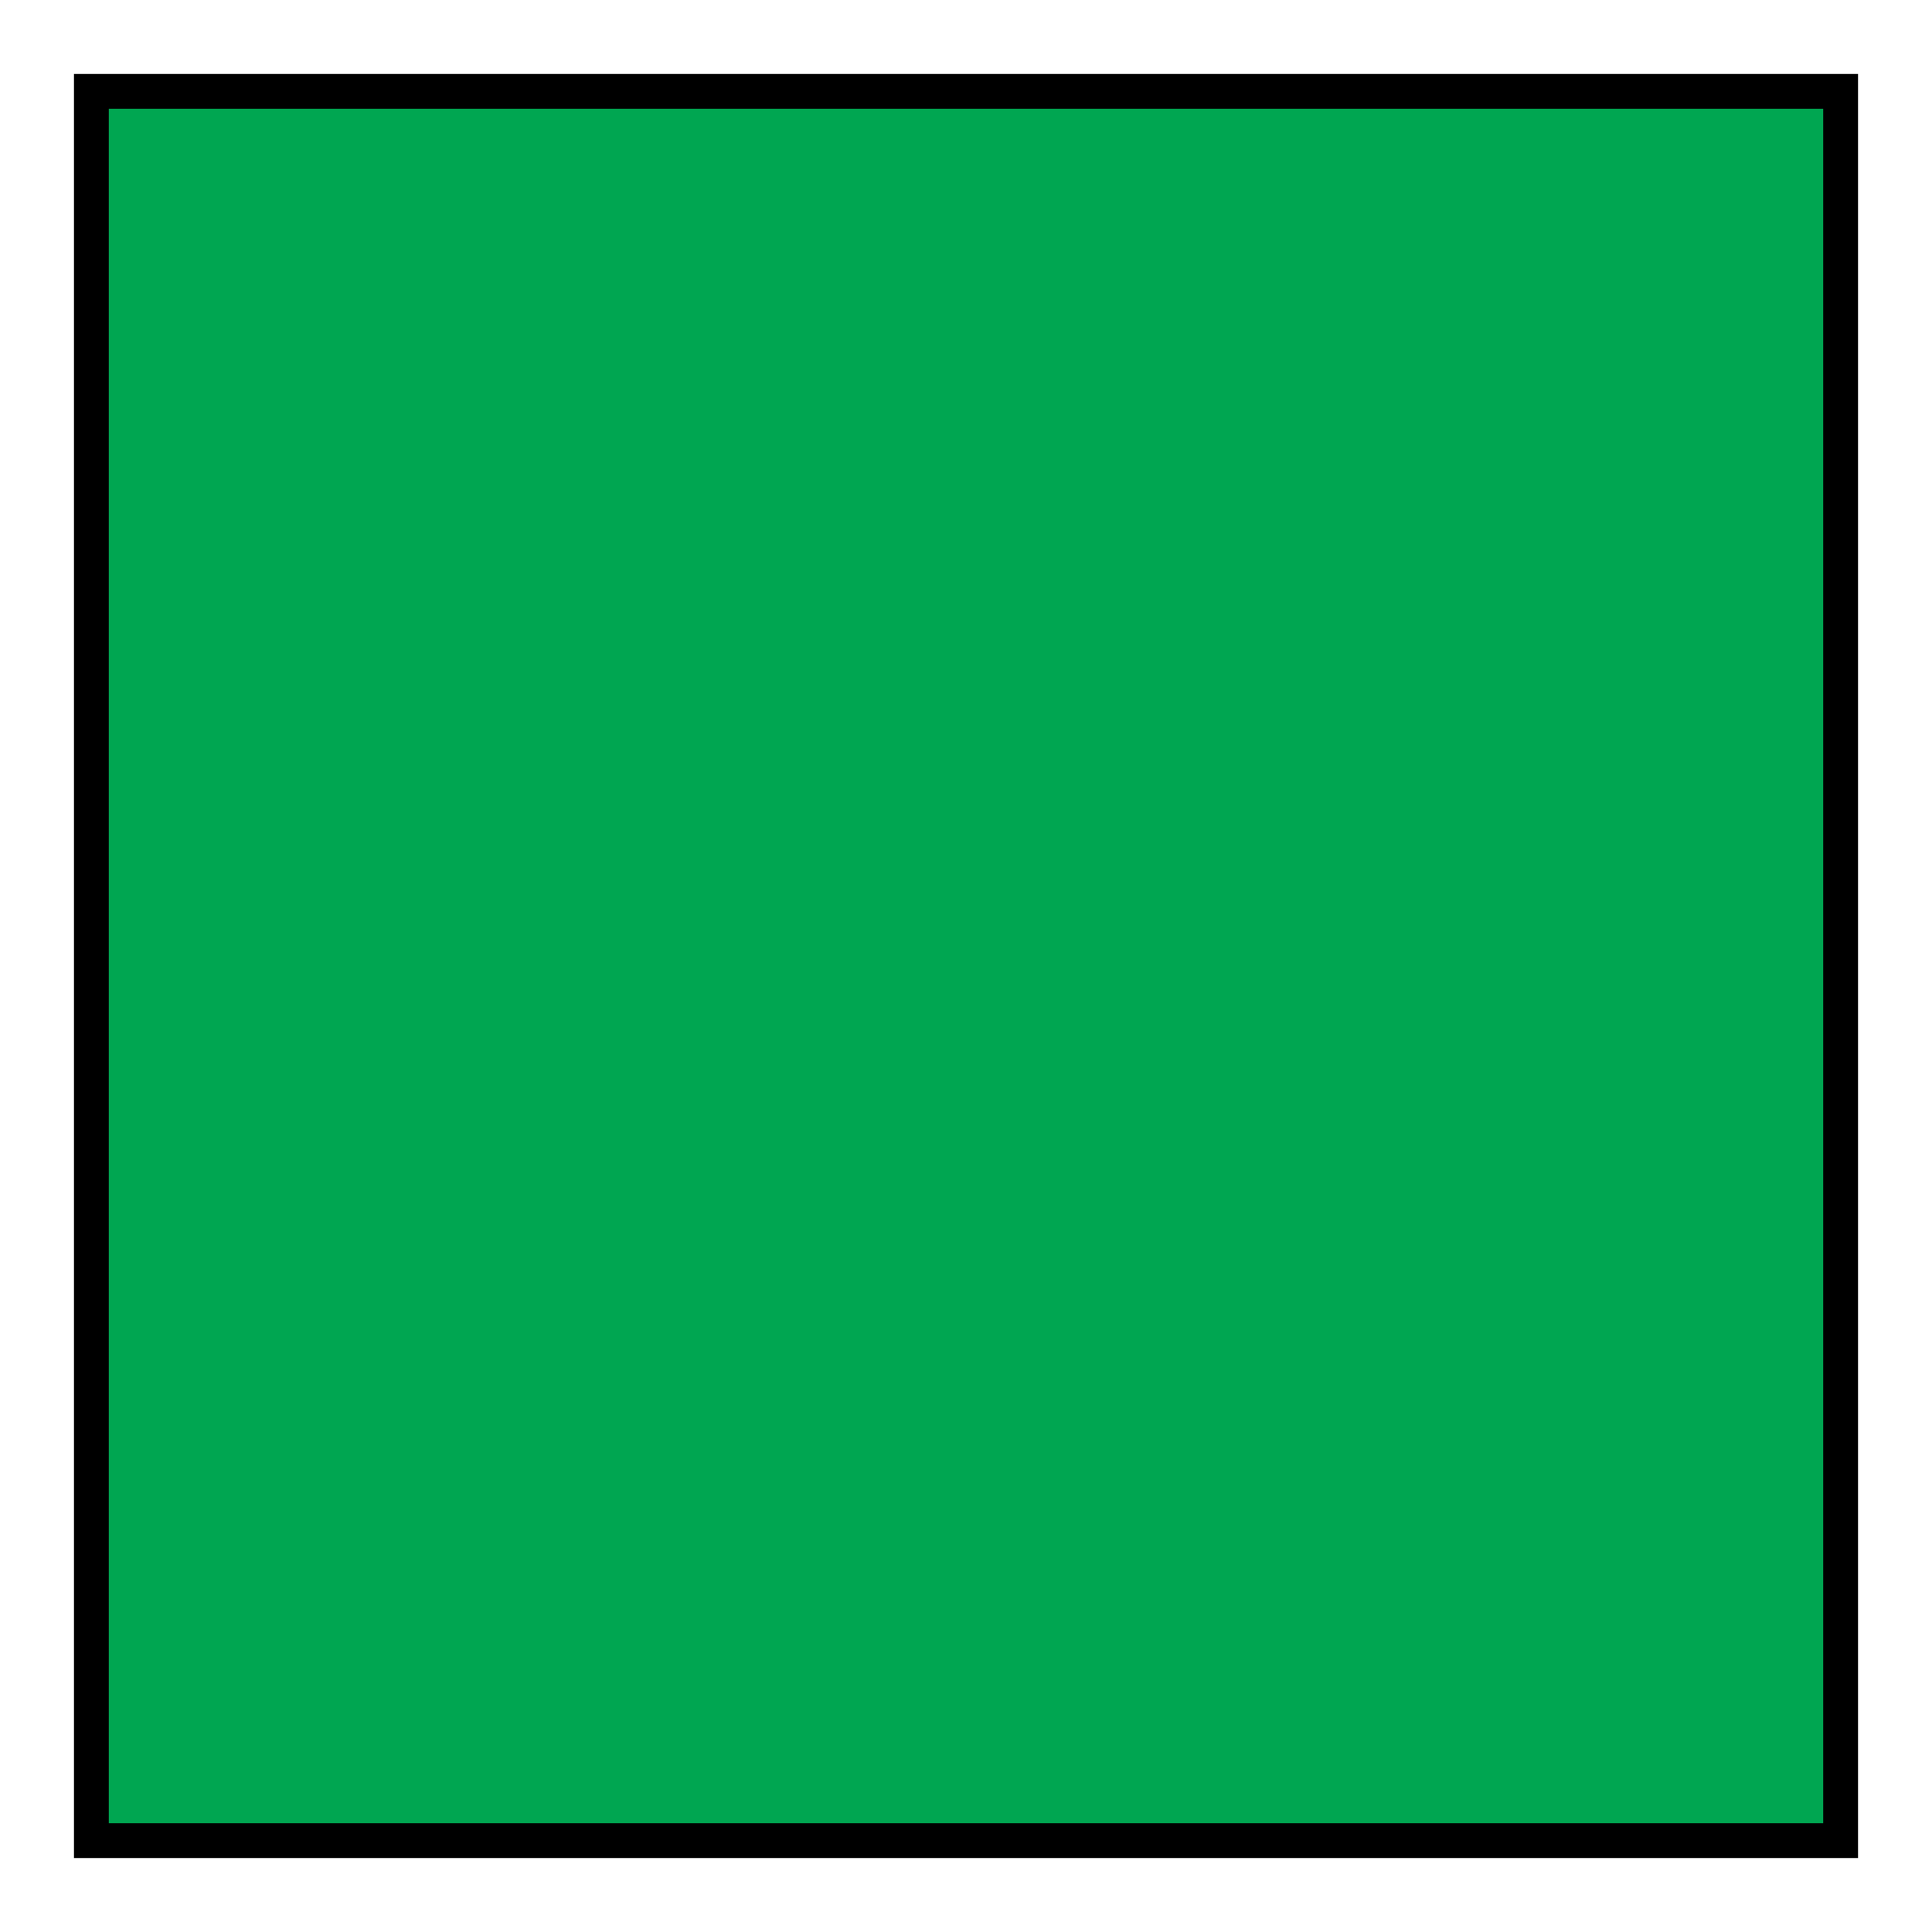
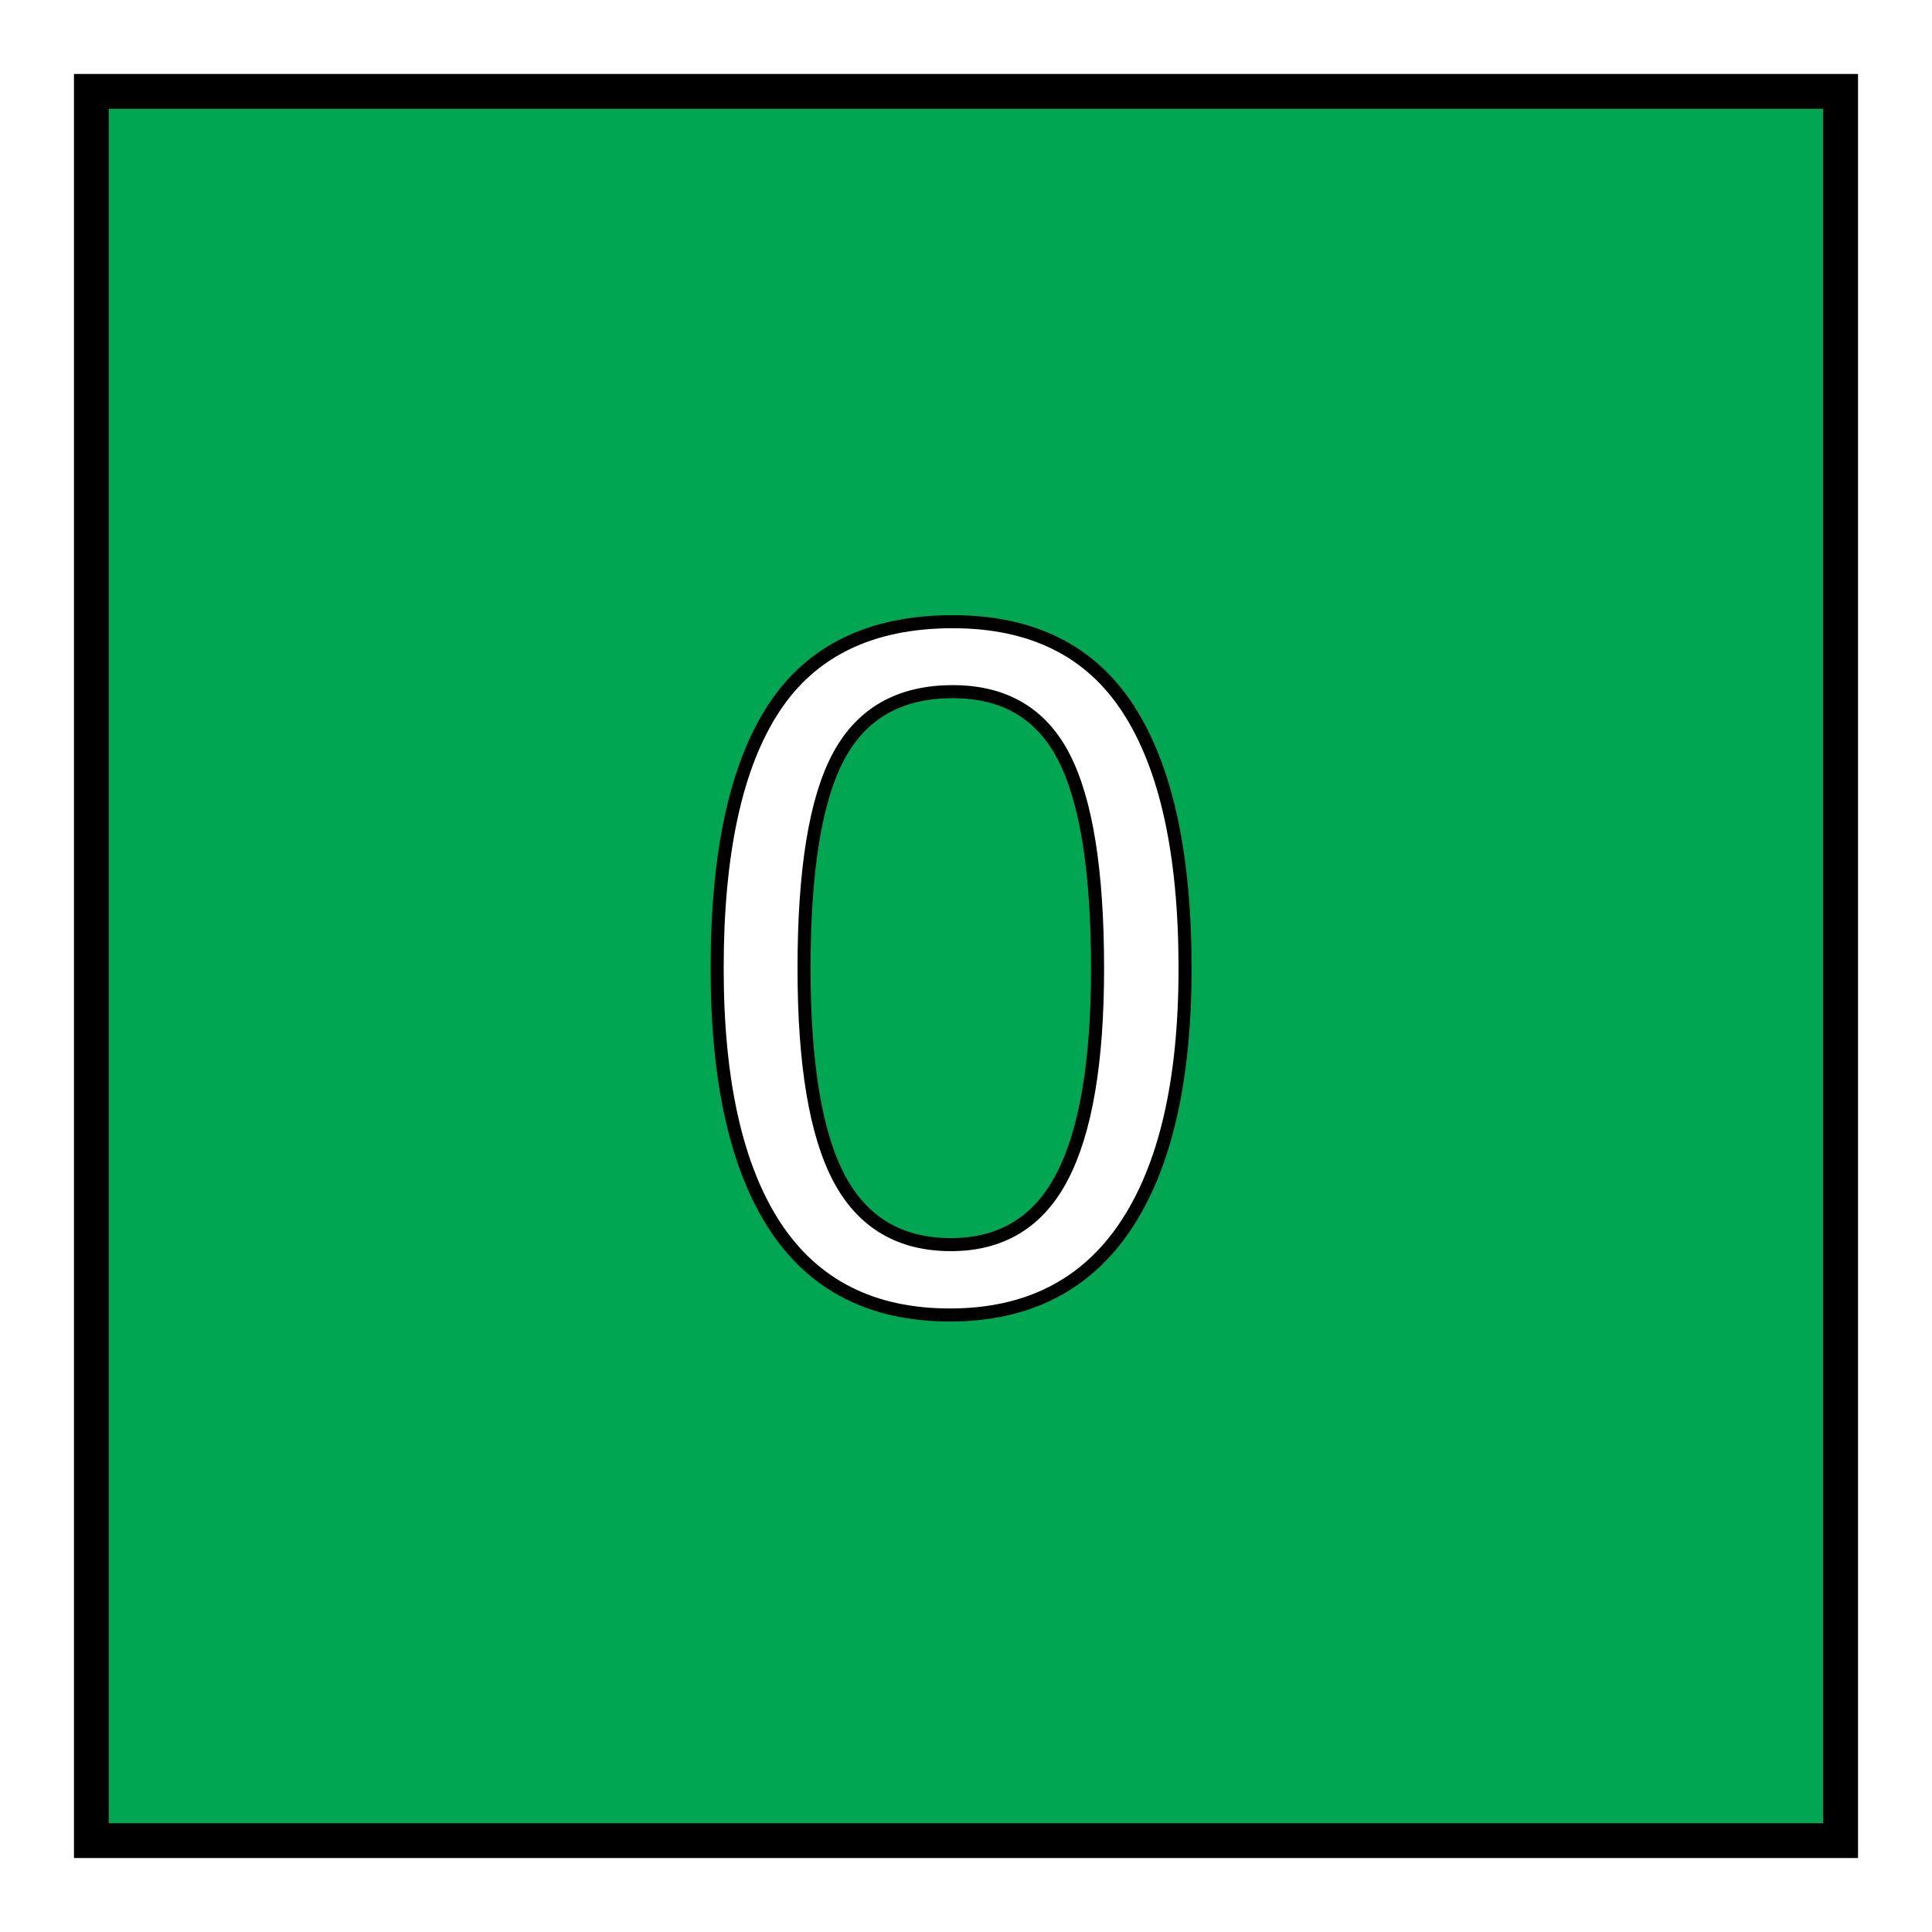
- <svg xmlns="http://www.w3.org/2000/svg" style="fill-opacity:1; color-rendering:auto; color-interpolation:auto; text-rendering:auto; stroke:black; stroke-linecap:square; stroke-miterlimit:10; shape-rendering:auto; stroke-opacity:1; fill:black; stroke-dasharray:none; font-weight:normal; stroke-width:1; font-family:'Dialog'; font-style:normal; stroke-linejoin:miter; font-size:12px; stroke-dashoffset:0; image-rendering:auto;" width="148" height="148">
+ <svg xmlns="http://www.w3.org/2000/svg" style="fill-opacity:1; color-rendering:auto; color-interpolation:auto; text-rendering:auto; stroke:black; stroke-linecap:square; stroke-miterlimit:10; shape-rendering:auto; stroke-opacity:1; fill:black; stroke-dasharray:none; font-weight:normal; stroke-width:1; font-family:'Dialog'; font-style:normal; stroke-linejoin:miter; font-size:12px; stroke-dashoffset:0; image-rendering:auto;" viewBox="0 0 148 148" width="100%" height="100%">
  <defs id="genericDefs" />
  <g>
    <defs id="defs1">
      <clipPath clipPathUnits="userSpaceOnUse" id="clipPath1">
        <path d="M0 0 L148 0 L148 148 L0 148 L0 0 Z" />
      </clipPath>
    </defs>
    <g style="fill:white; stroke:white;">
      <rect x="0" y="0" width="148" style="clip-path:url(#clipPath1); stroke:none;" height="148" />
    </g>
    <g style="fill:white; text-rendering:optimizeSpeed; color-rendering:optimizeSpeed; image-rendering:optimizeSpeed; shape-rendering:crispEdges; stroke:white; color-interpolation:sRGB;">
      <rect x="0" width="148" height="148" y="0" style="stroke:none;" />
      <path d="M7 7 L7 141 L141 141 L141 7 Z" style="fill:rgb(0,166,81); stroke:none;" />
    </g>
    <g style="text-rendering:geometricPrecision; stroke-width:2.667; color-interpolation:linearRGB; color-rendering:optimizeQuality; image-rendering:optimizeQuality;">
      <path d="M141 7 L141 141 L7 141 L7 7 L141 7 L141 7" style="fill:none; fill-rule:evenodd;" />
    </g>
  </g>
+   <text x="52" y="100" id="counter-text">
+     <tspan id="counter" font-size="75px" fill="white" font-family="Arial">0</tspan>
+   </text>
</svg>
